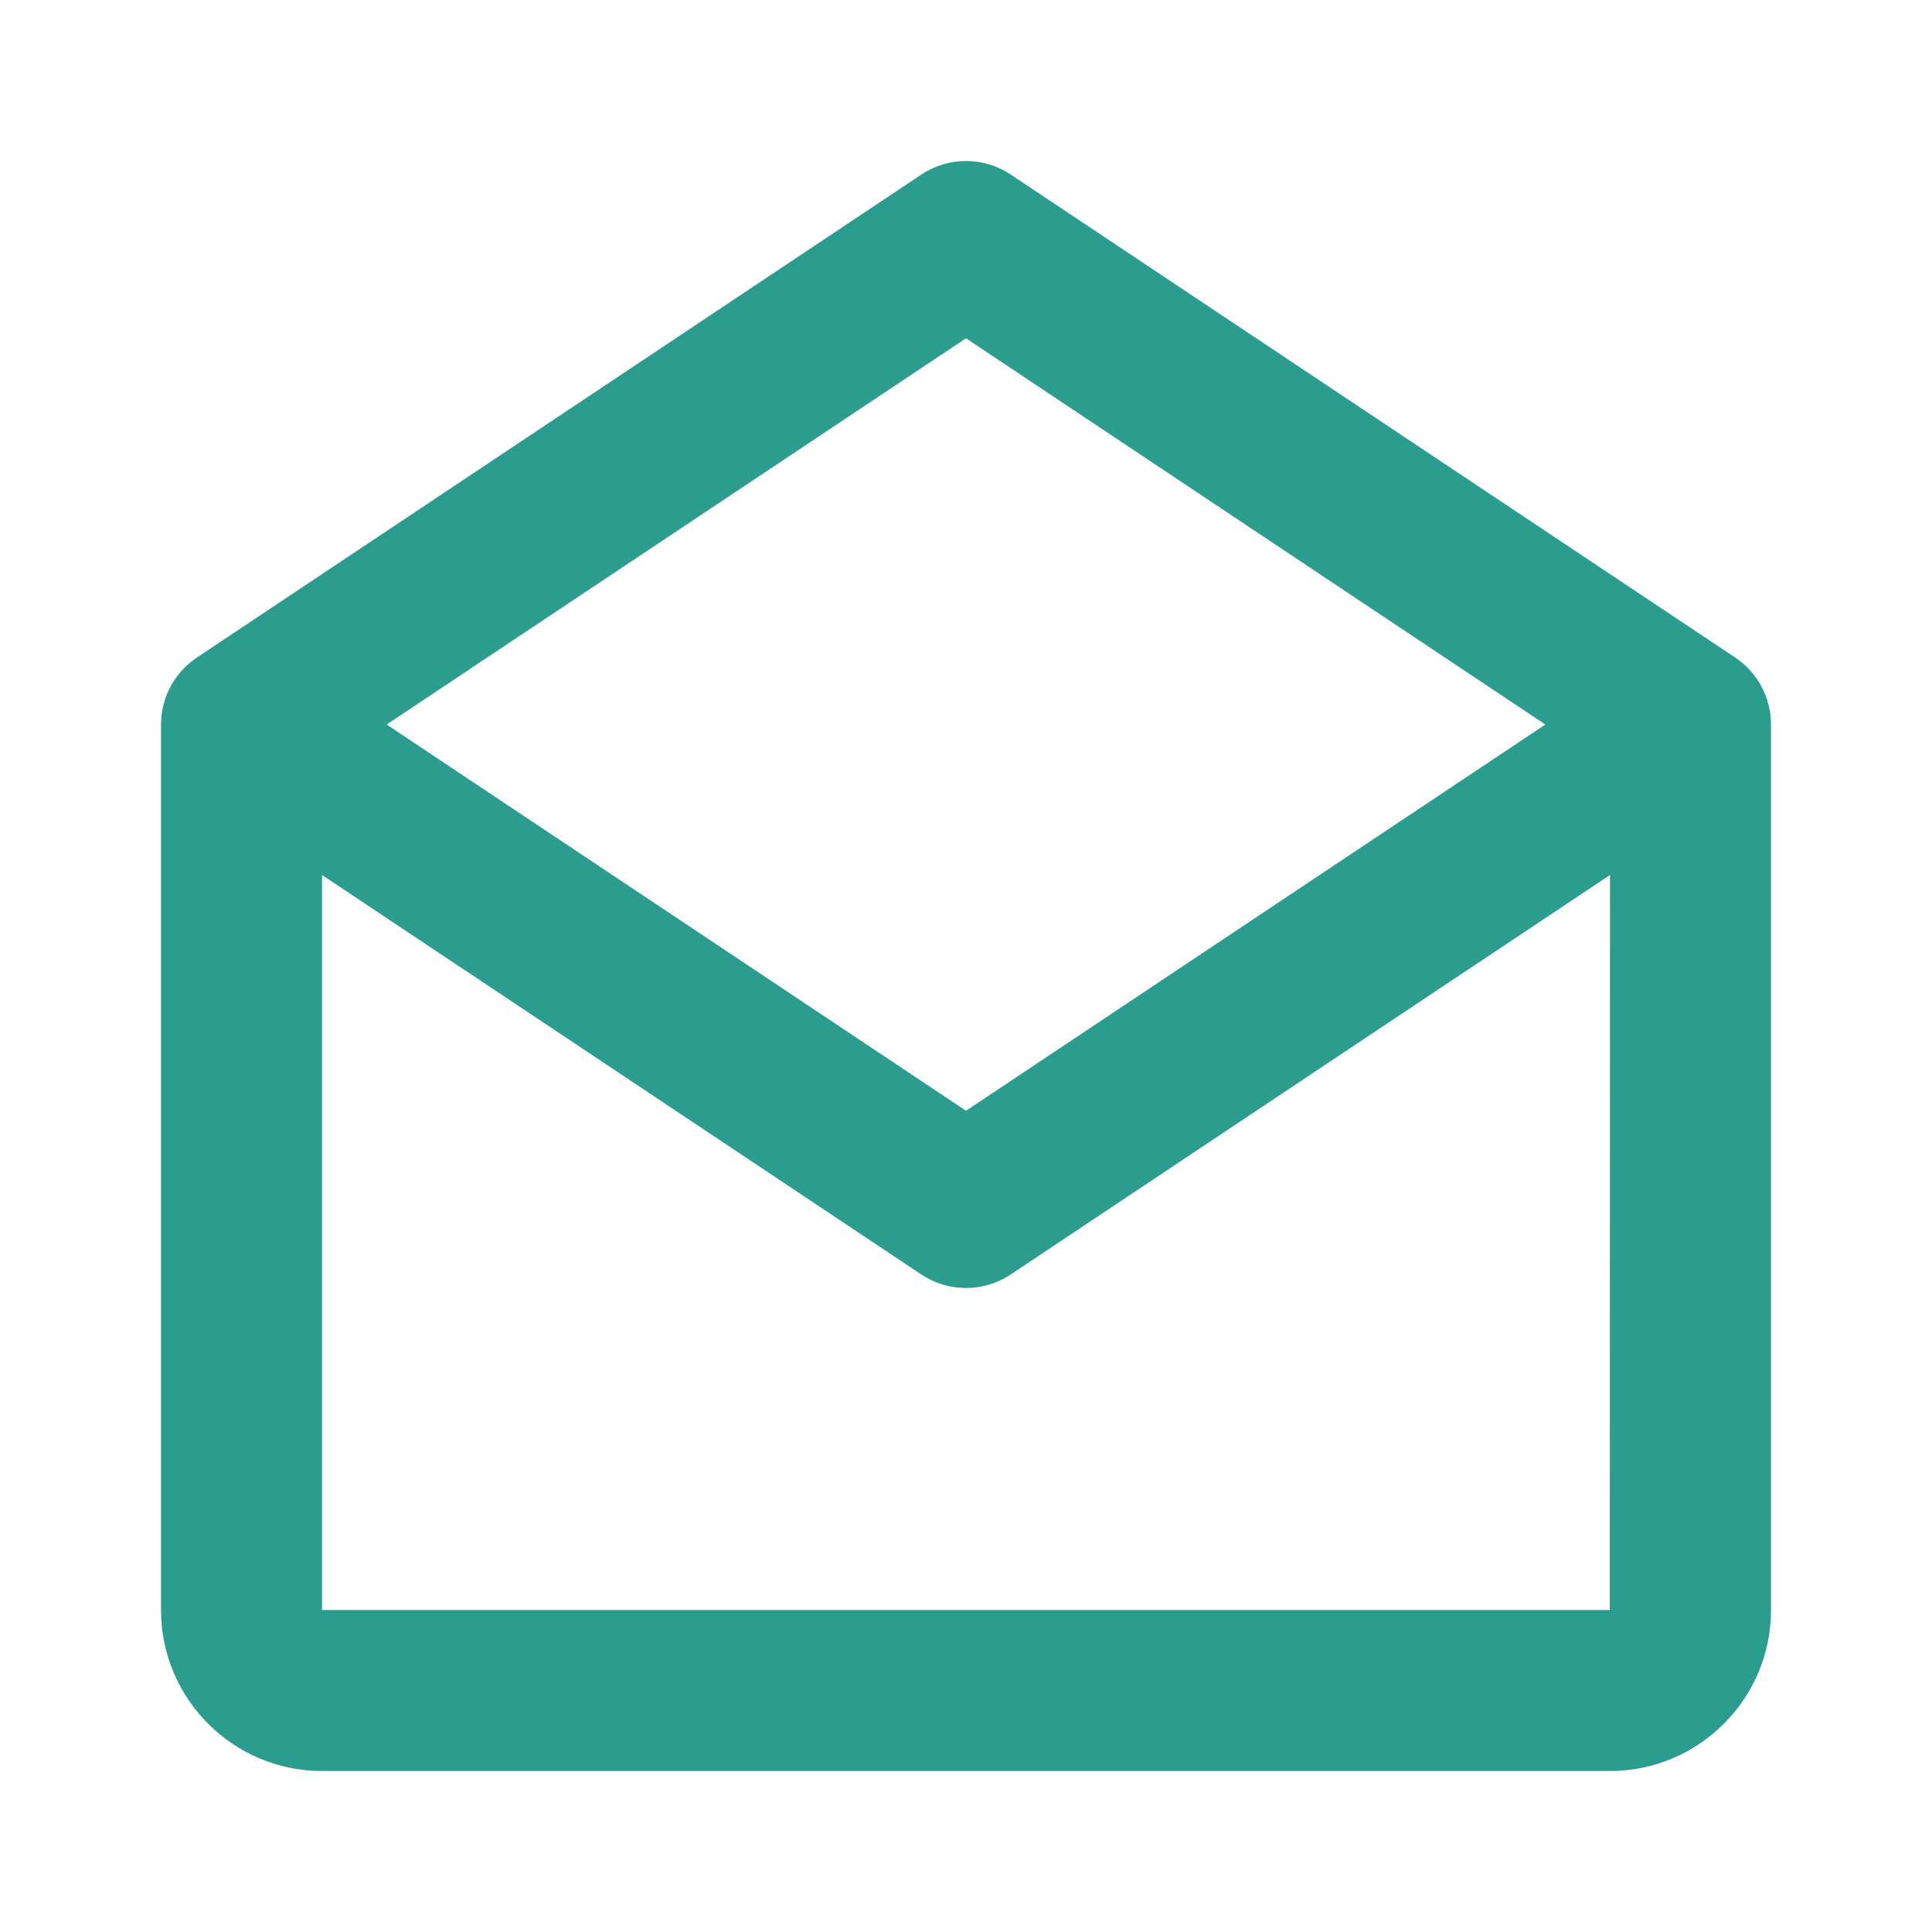
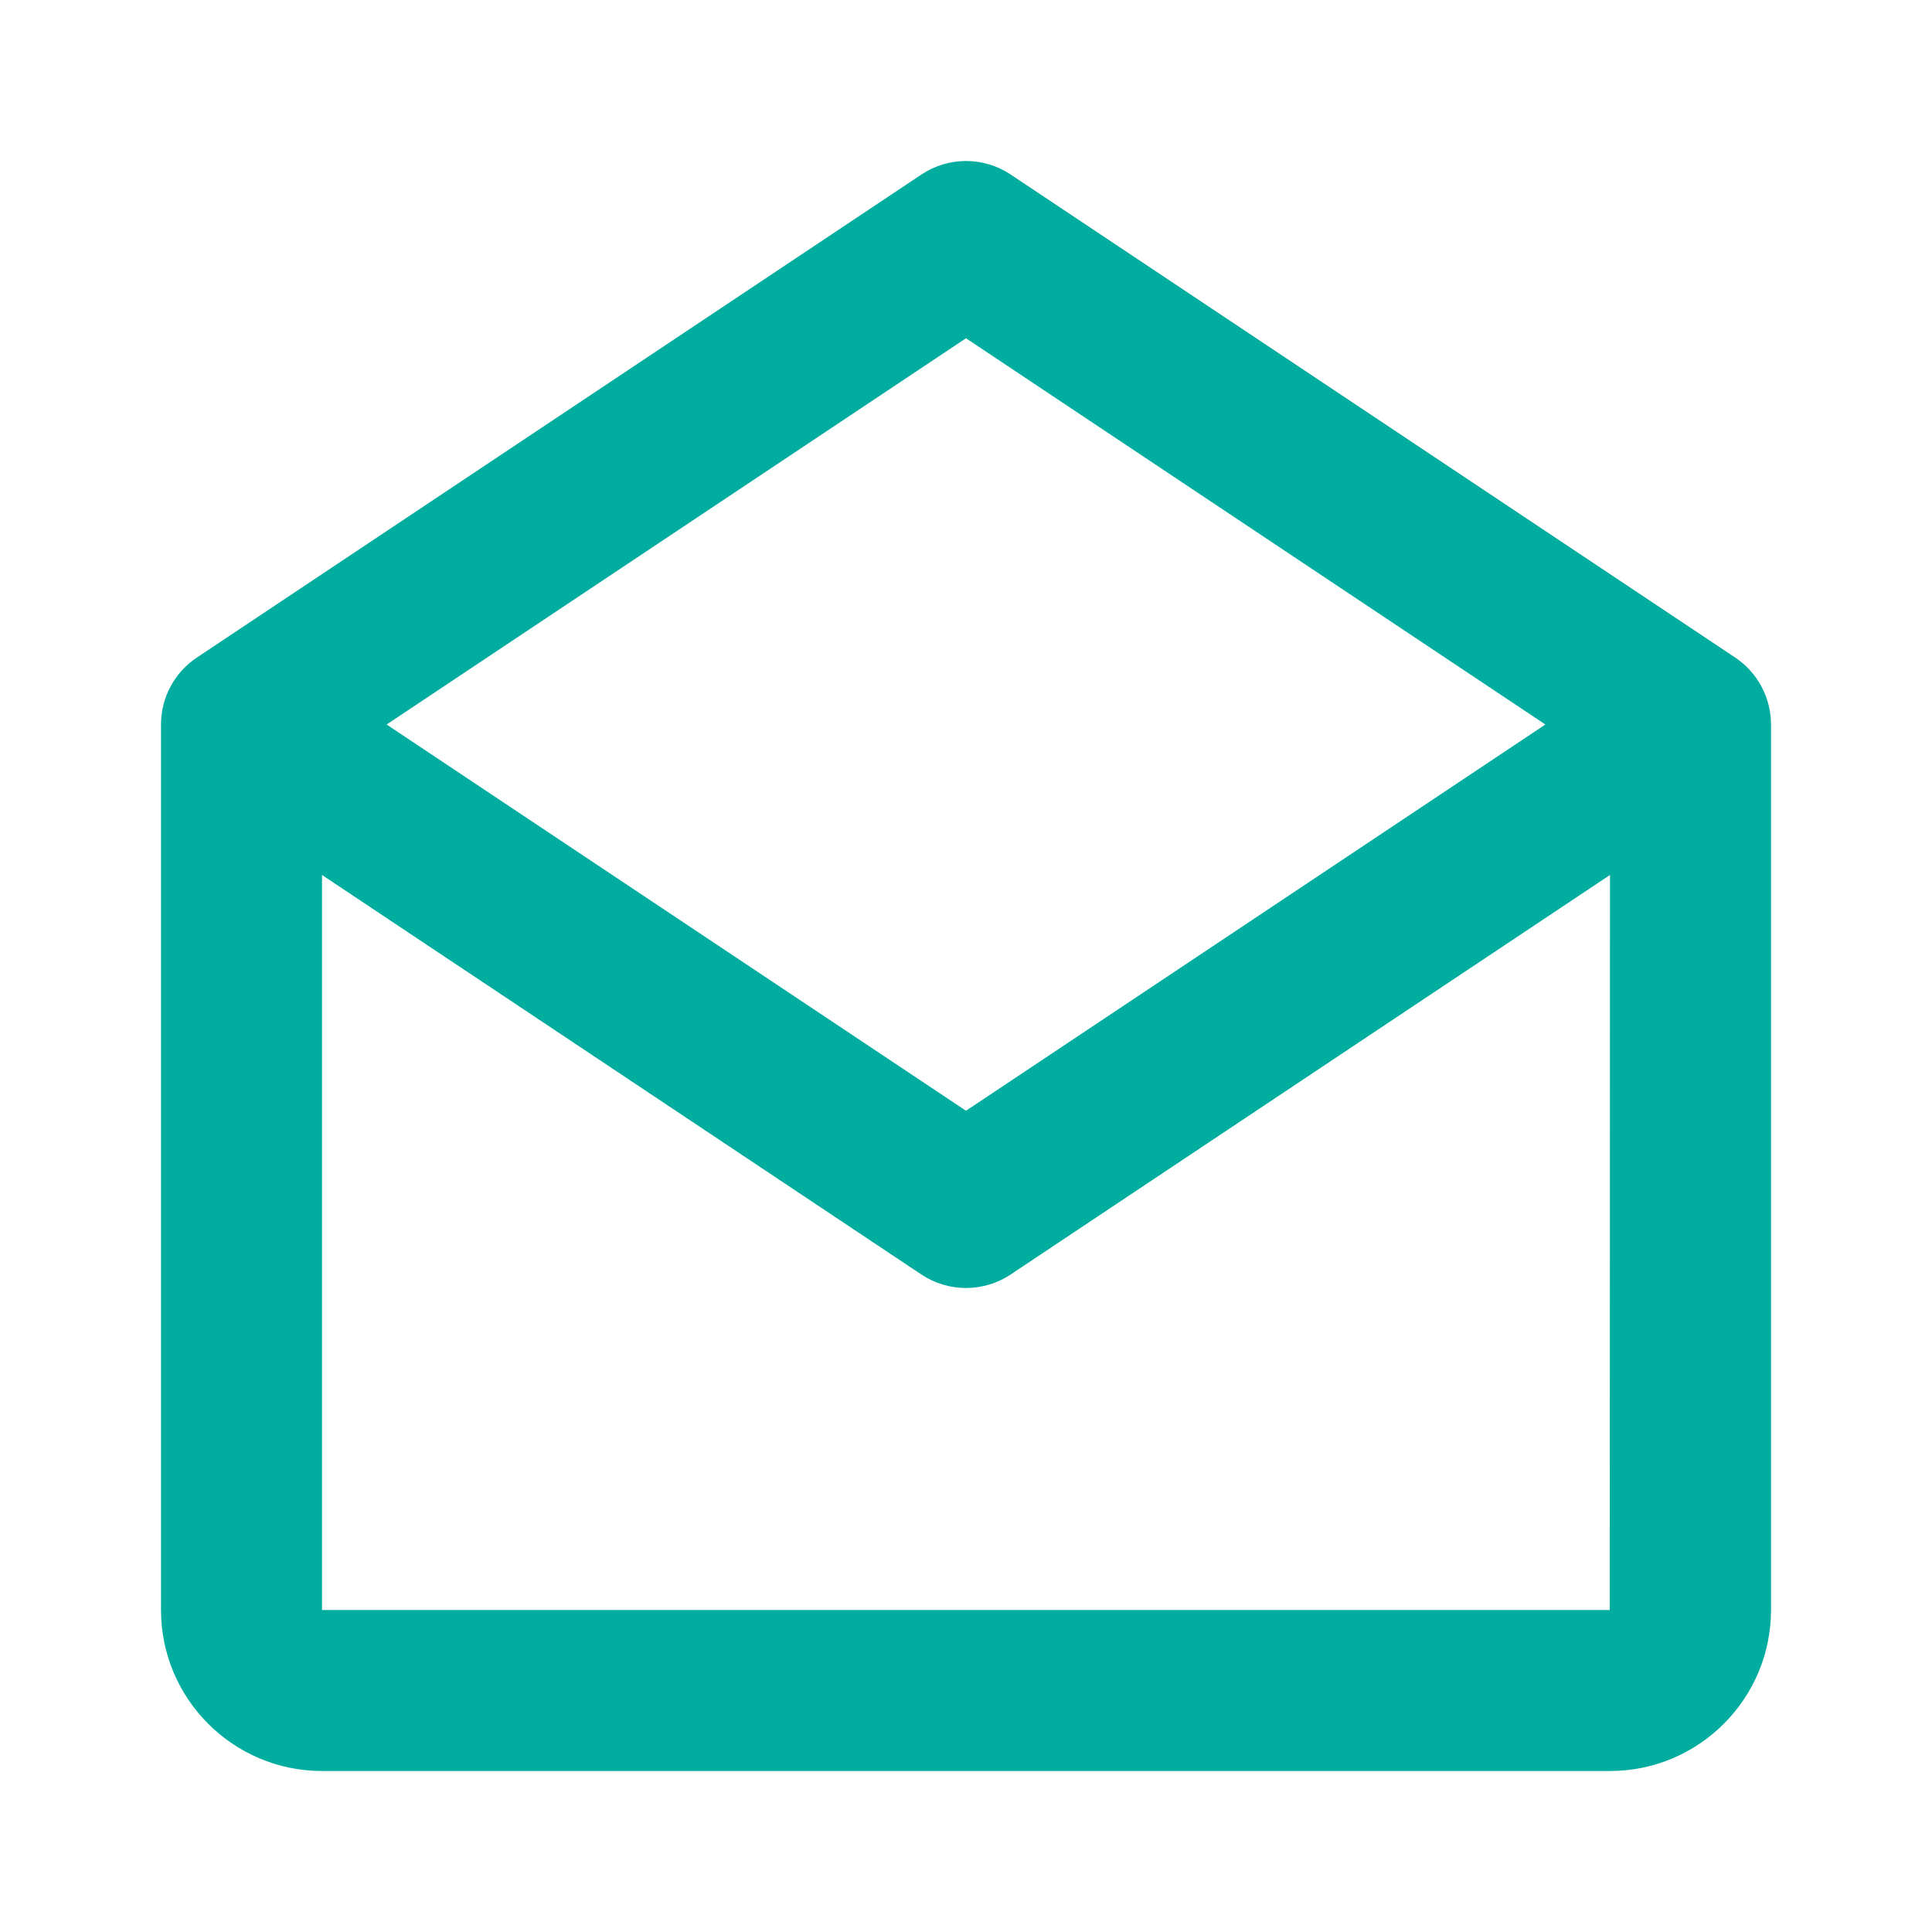
- <svg xmlns="http://www.w3.org/2000/svg" width="24" fill="#2a9d8f" height="24" viewBox="0 0 24 24">
+ <svg xmlns="http://www.w3.org/2000/svg" width="24" fill="#00ad9f" height="24" viewBox="0 0 24 24">
  <path d="M21.555,8.168l-9-6c-0.336-0.224-0.773-0.224-1.109,0l-9,6C2.167,8.354,2,8.666,2,9v11c0,1.103,0.897,2,2,2h16 c1.103,0,2-0.897,2-2V9C22,8.666,21.833,8.354,21.555,8.168z M12,4.202L19.197,9L12,13.798L4.803,9L12,4.202z M4,20v-9.131 l7.445,4.963C11.613,15.944,11.807,16,12,16s0.387-0.056,0.555-0.168L20,10.869L19.997,20H4z" />
</svg>
